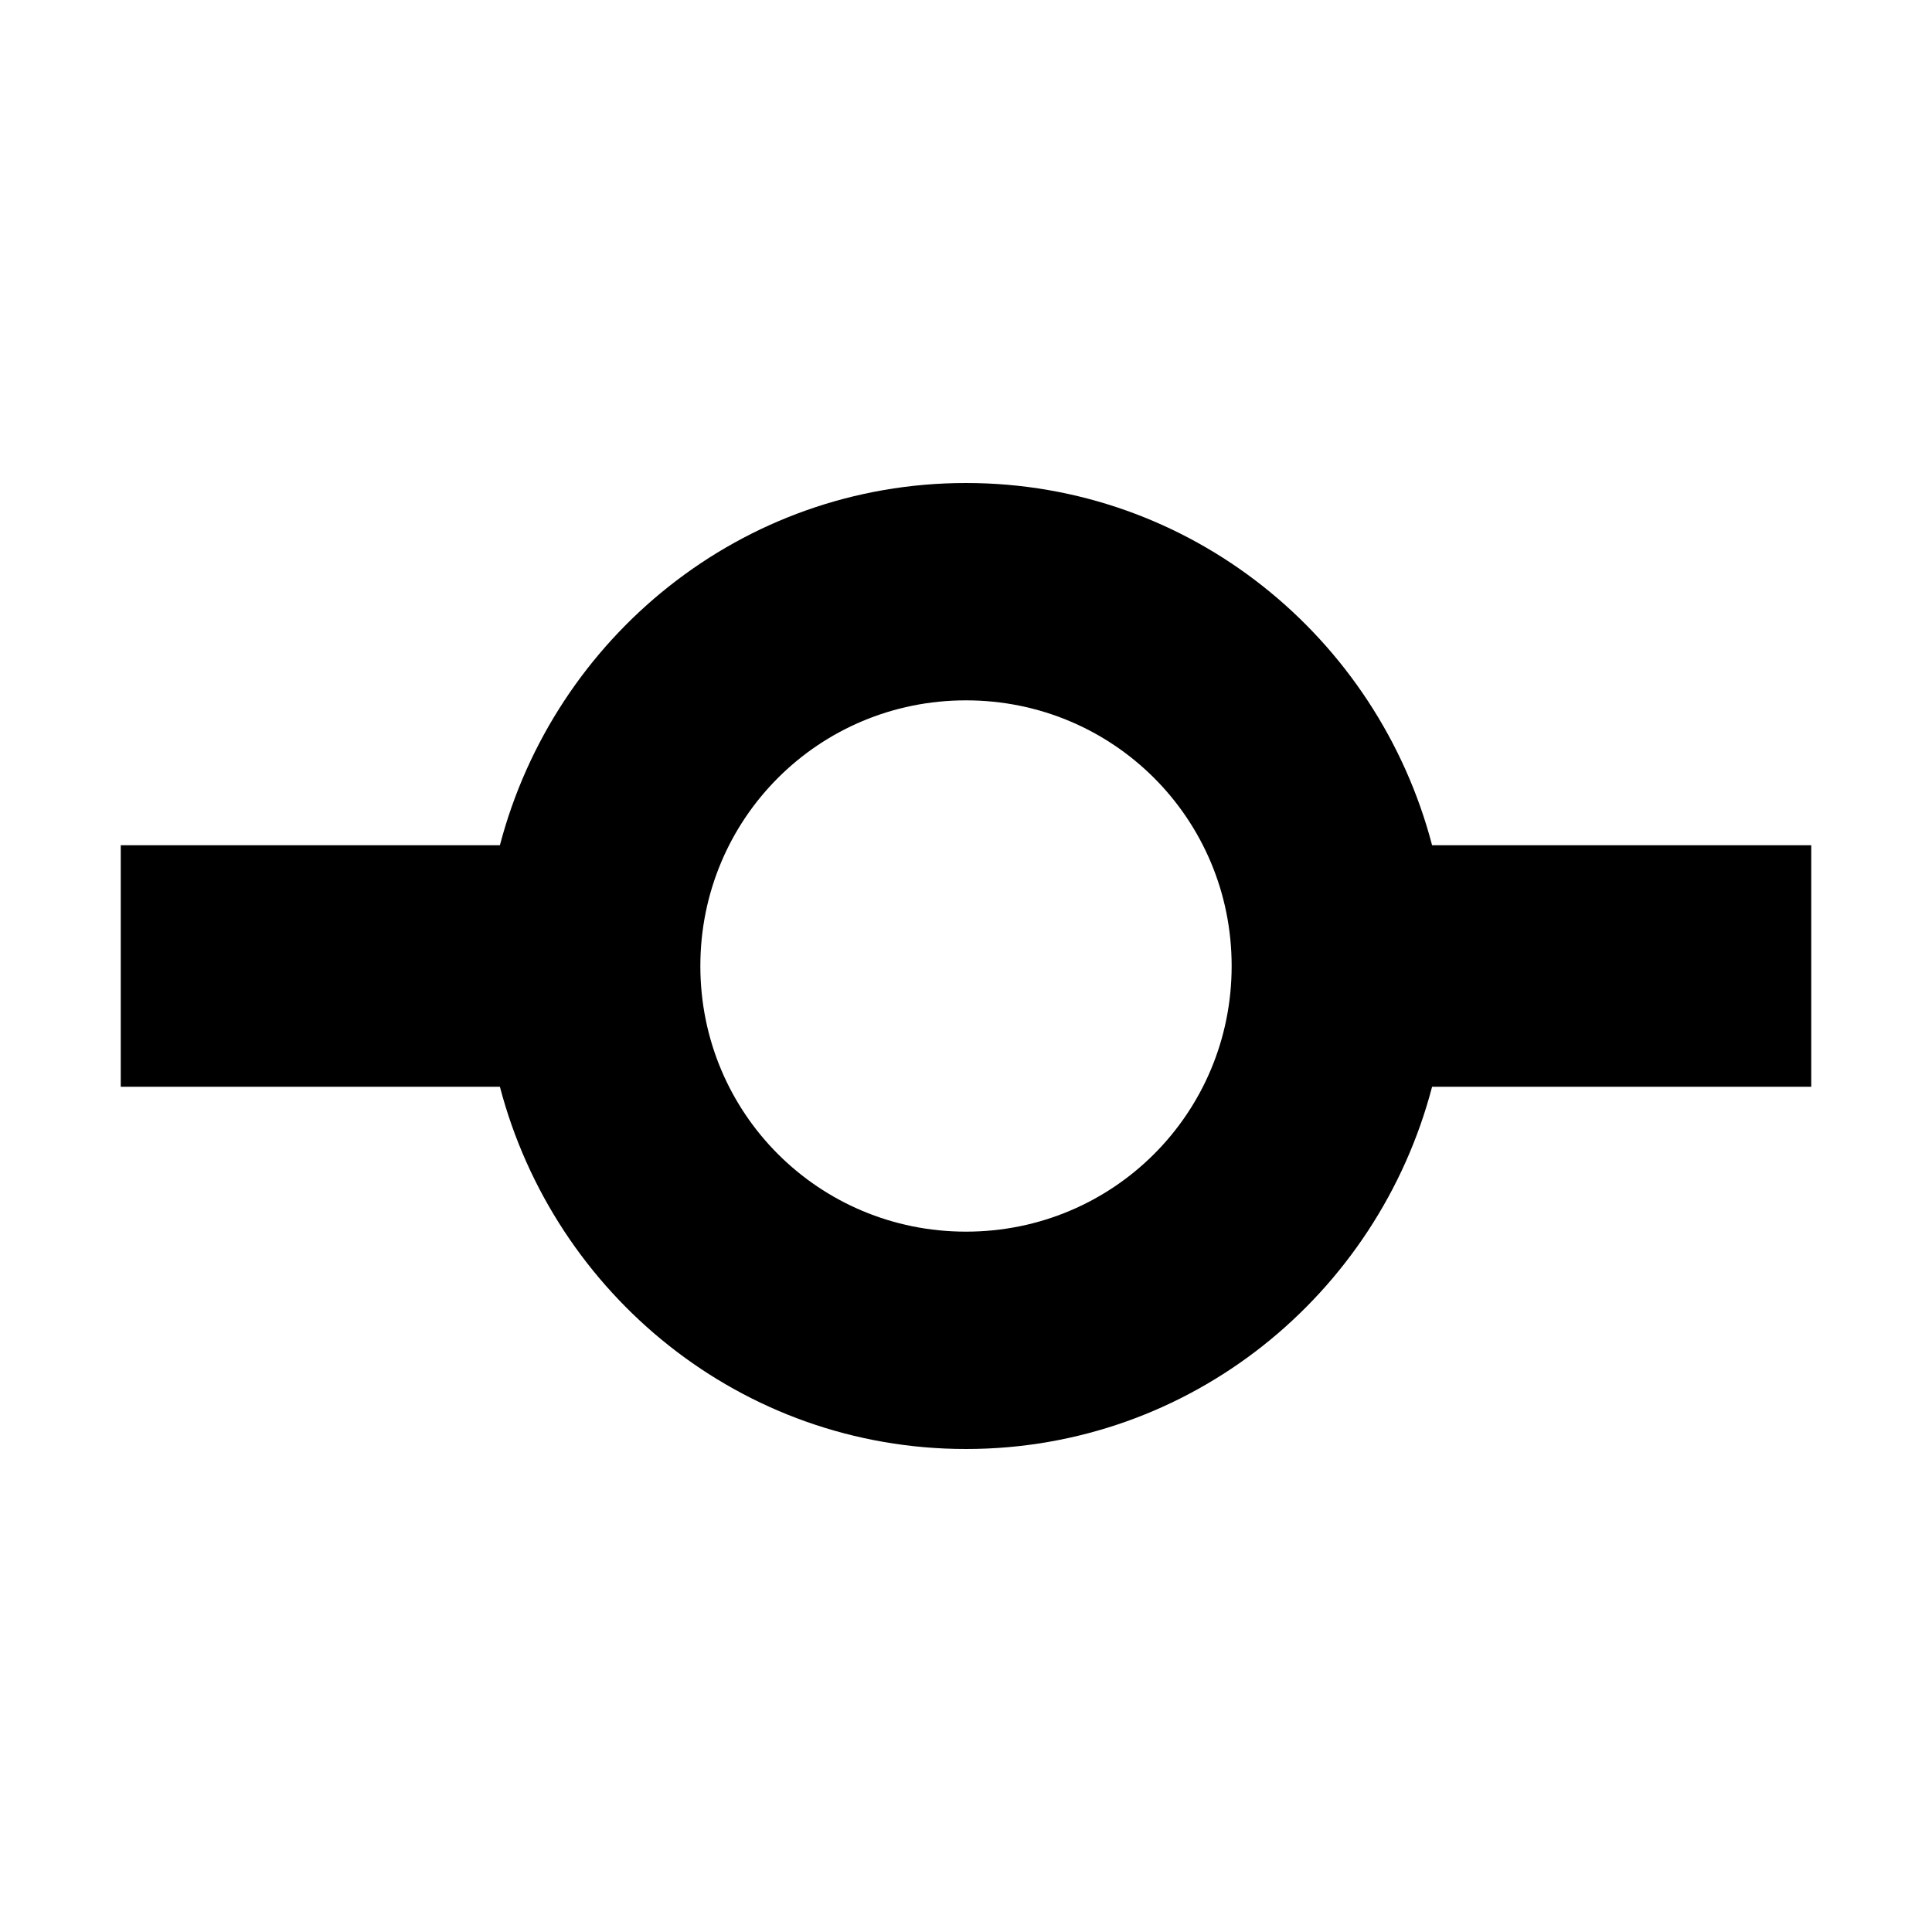
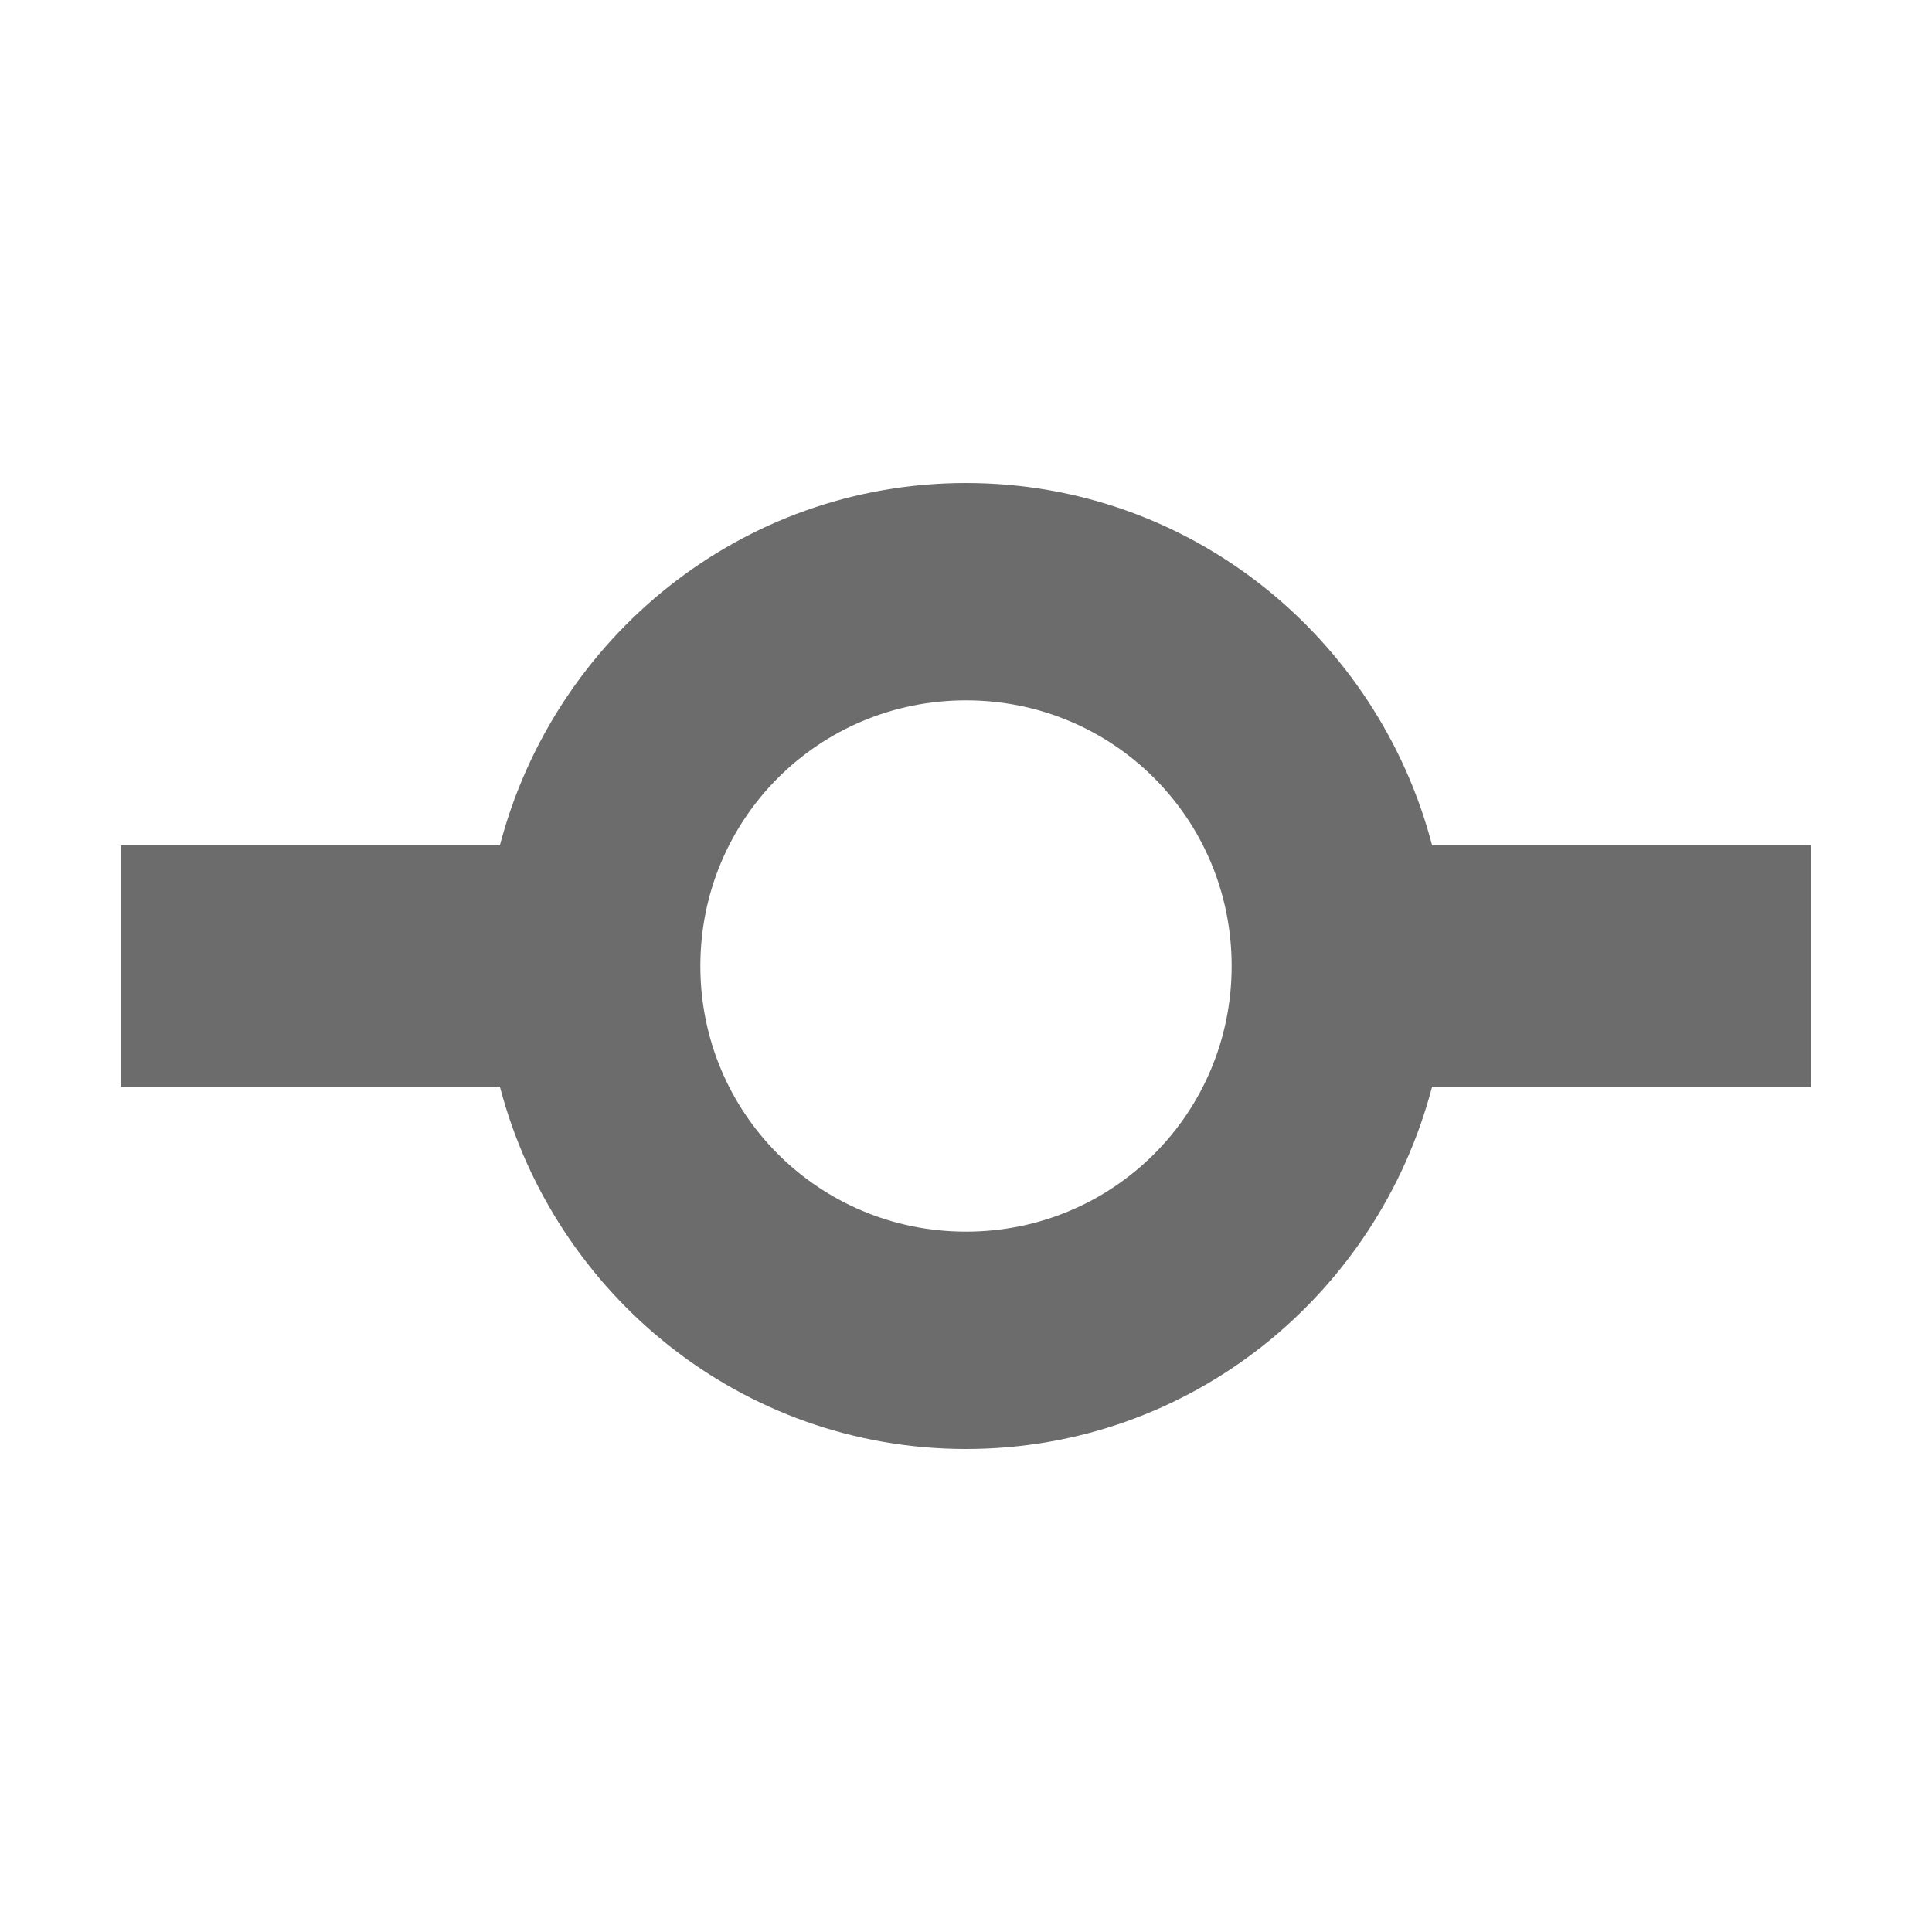
<svg xmlns="http://www.w3.org/2000/svg" version="1.1" x="0px" y="0px" width="256" height="256" viewBox="0 0 14 16" xml:space="preserve">
-   <path fill="#00000" fill-rule="evenodd" d="M10.86 7c-.45-1.72-2-3-3.86-3-1.86 0-3.41 1.28-3.86 3H0v2h3.14c.45 1.72 2 3 3.86 3 1.86 0 3.41-1.28 3.86-3H14V7h-3.14zM7 10.2c-1.22 0-2.2-.98-2.2-2.2 0-1.22.98-2.2 2.2-2.2 1.22 0 2.2.98 2.2 2.2 0 1.22-.98 2.2-2.2 2.2z" />
+   <path fill="#6c6c6c" d="M10.86 7c-.45-1.72-2-3-3.86-3-1.86 0-3.41 1.28-3.86 3H0v2h3.14c.45 1.72 2 3 3.86 3 1.86 0 3.41-1.28 3.86-3H14V7h-3.14zM7 10.2c-1.22 0-2.2-.98-2.2-2.2 0-1.22.98-2.2 2.2-2.2 1.22 0 2.2.98 2.2 2.2 0 1.22-.98 2.2-2.2 2.2z" />
</svg>
